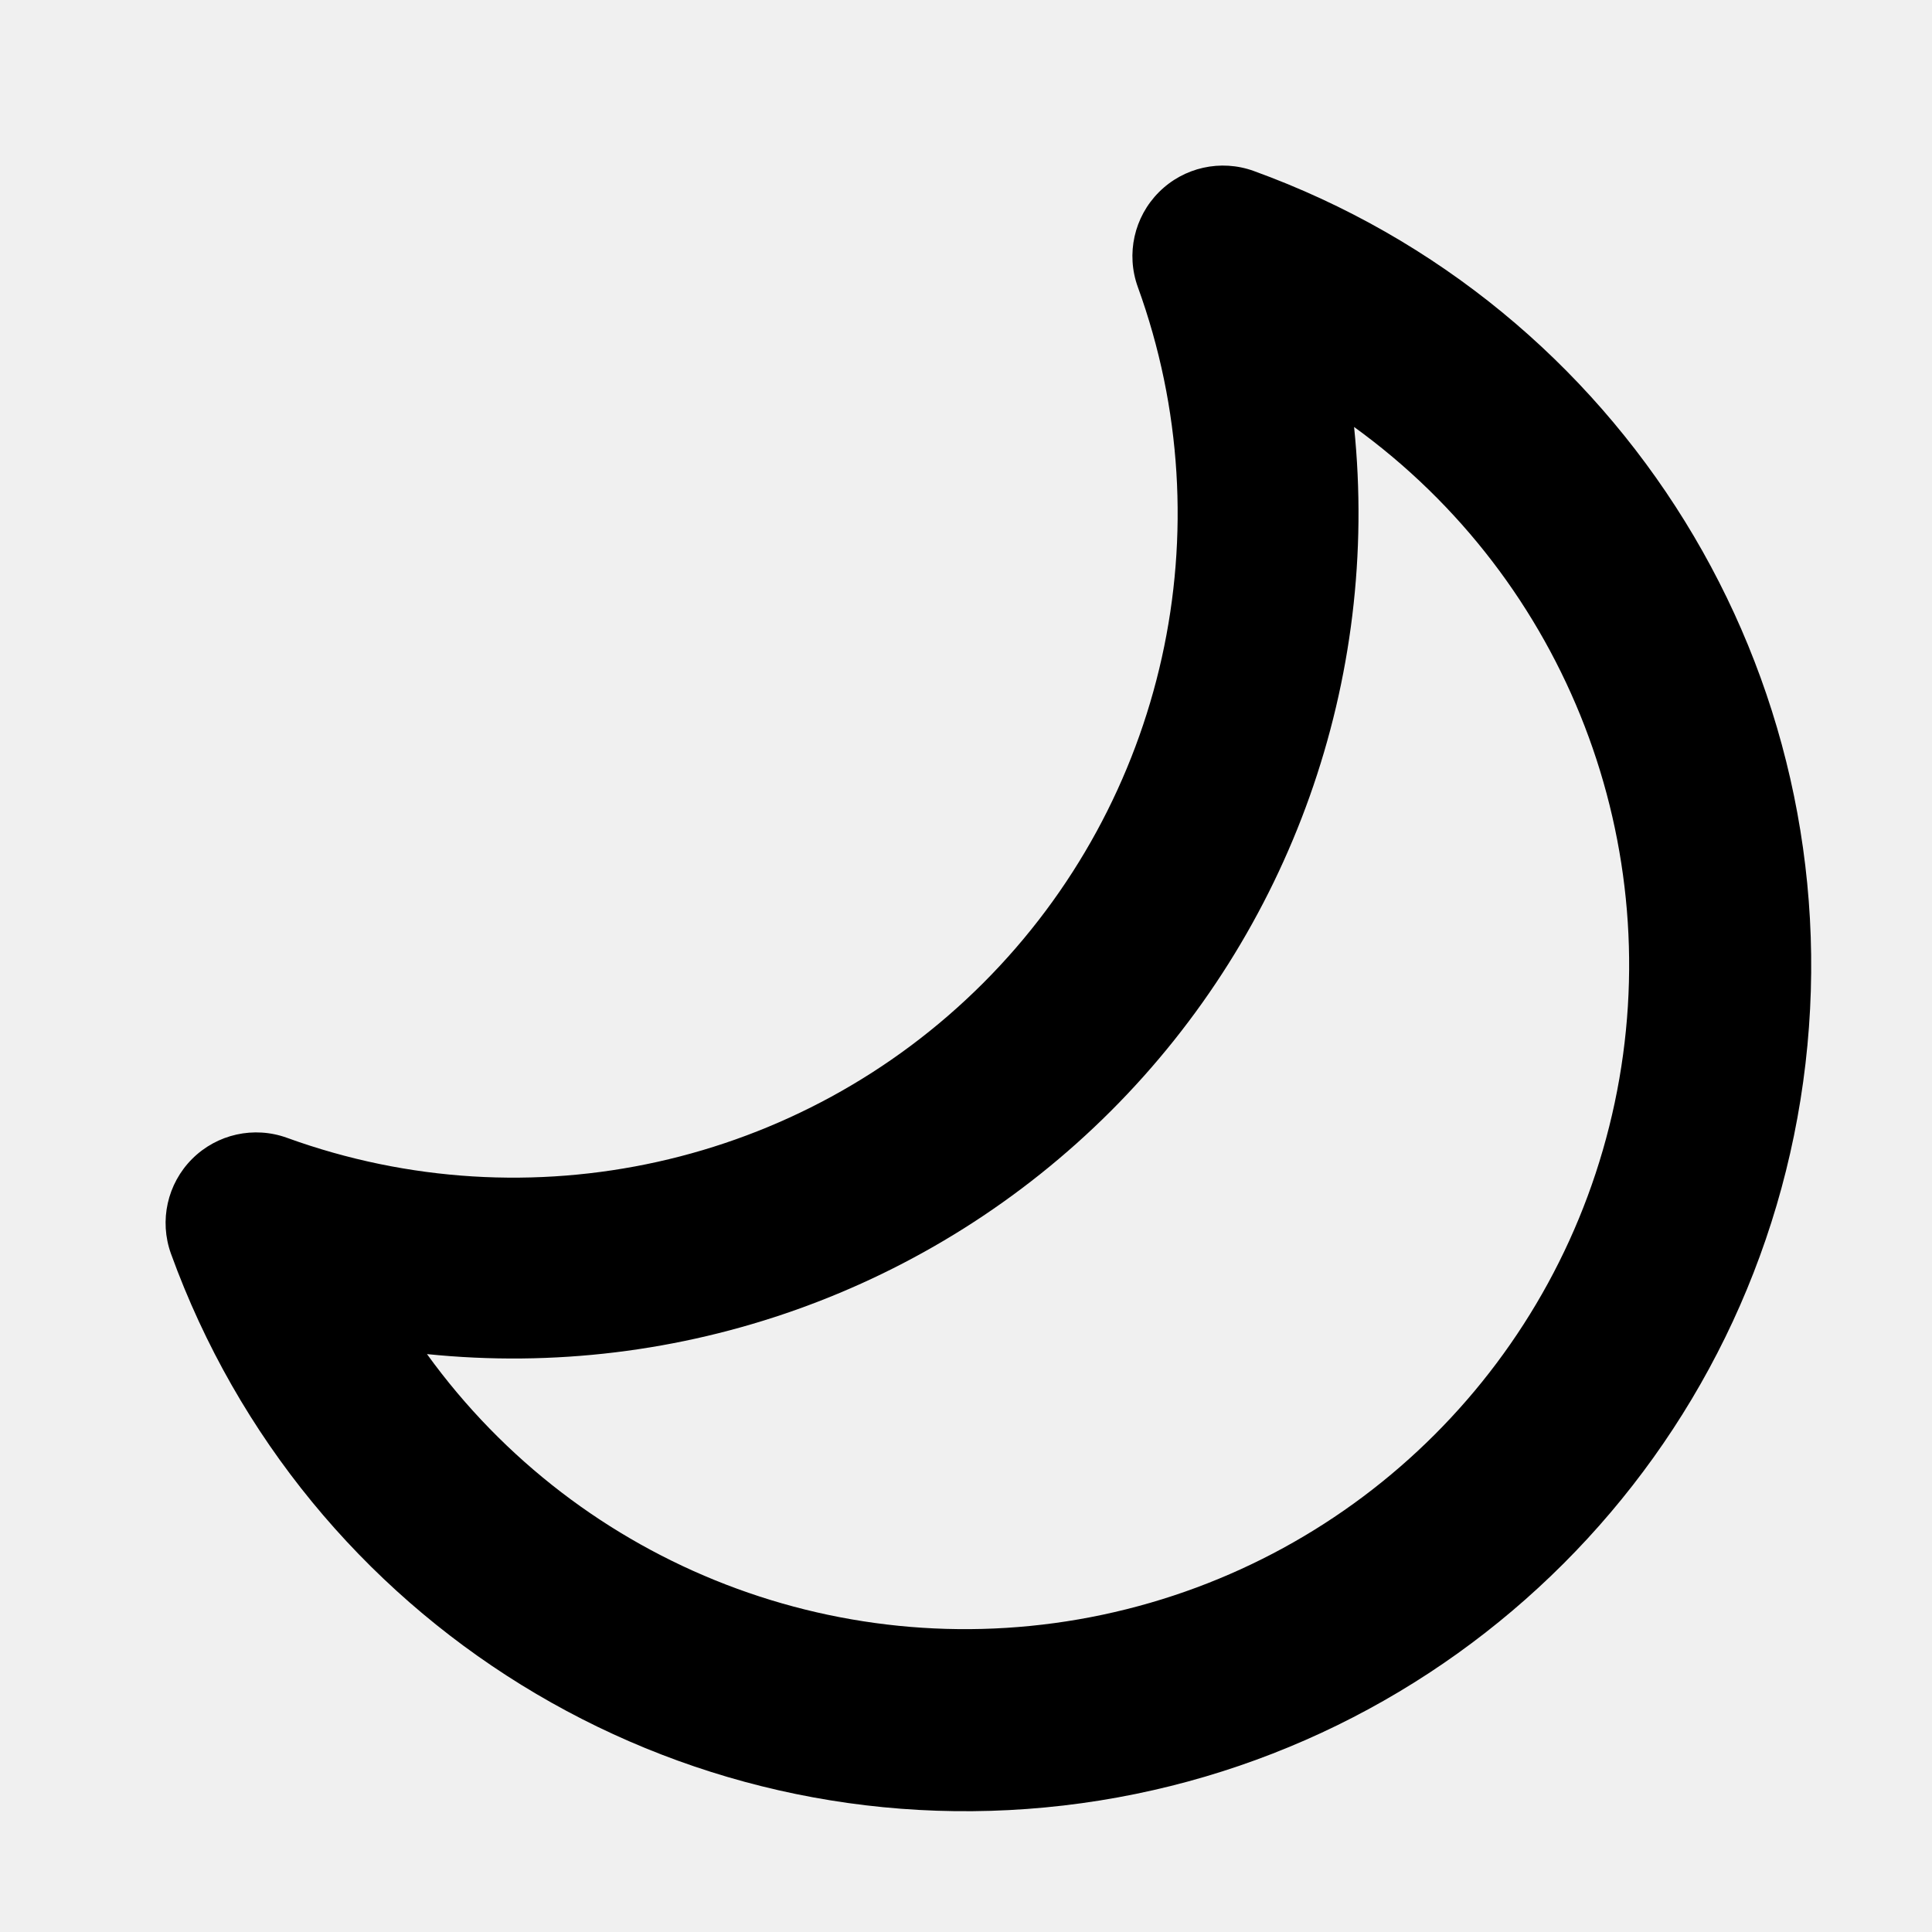
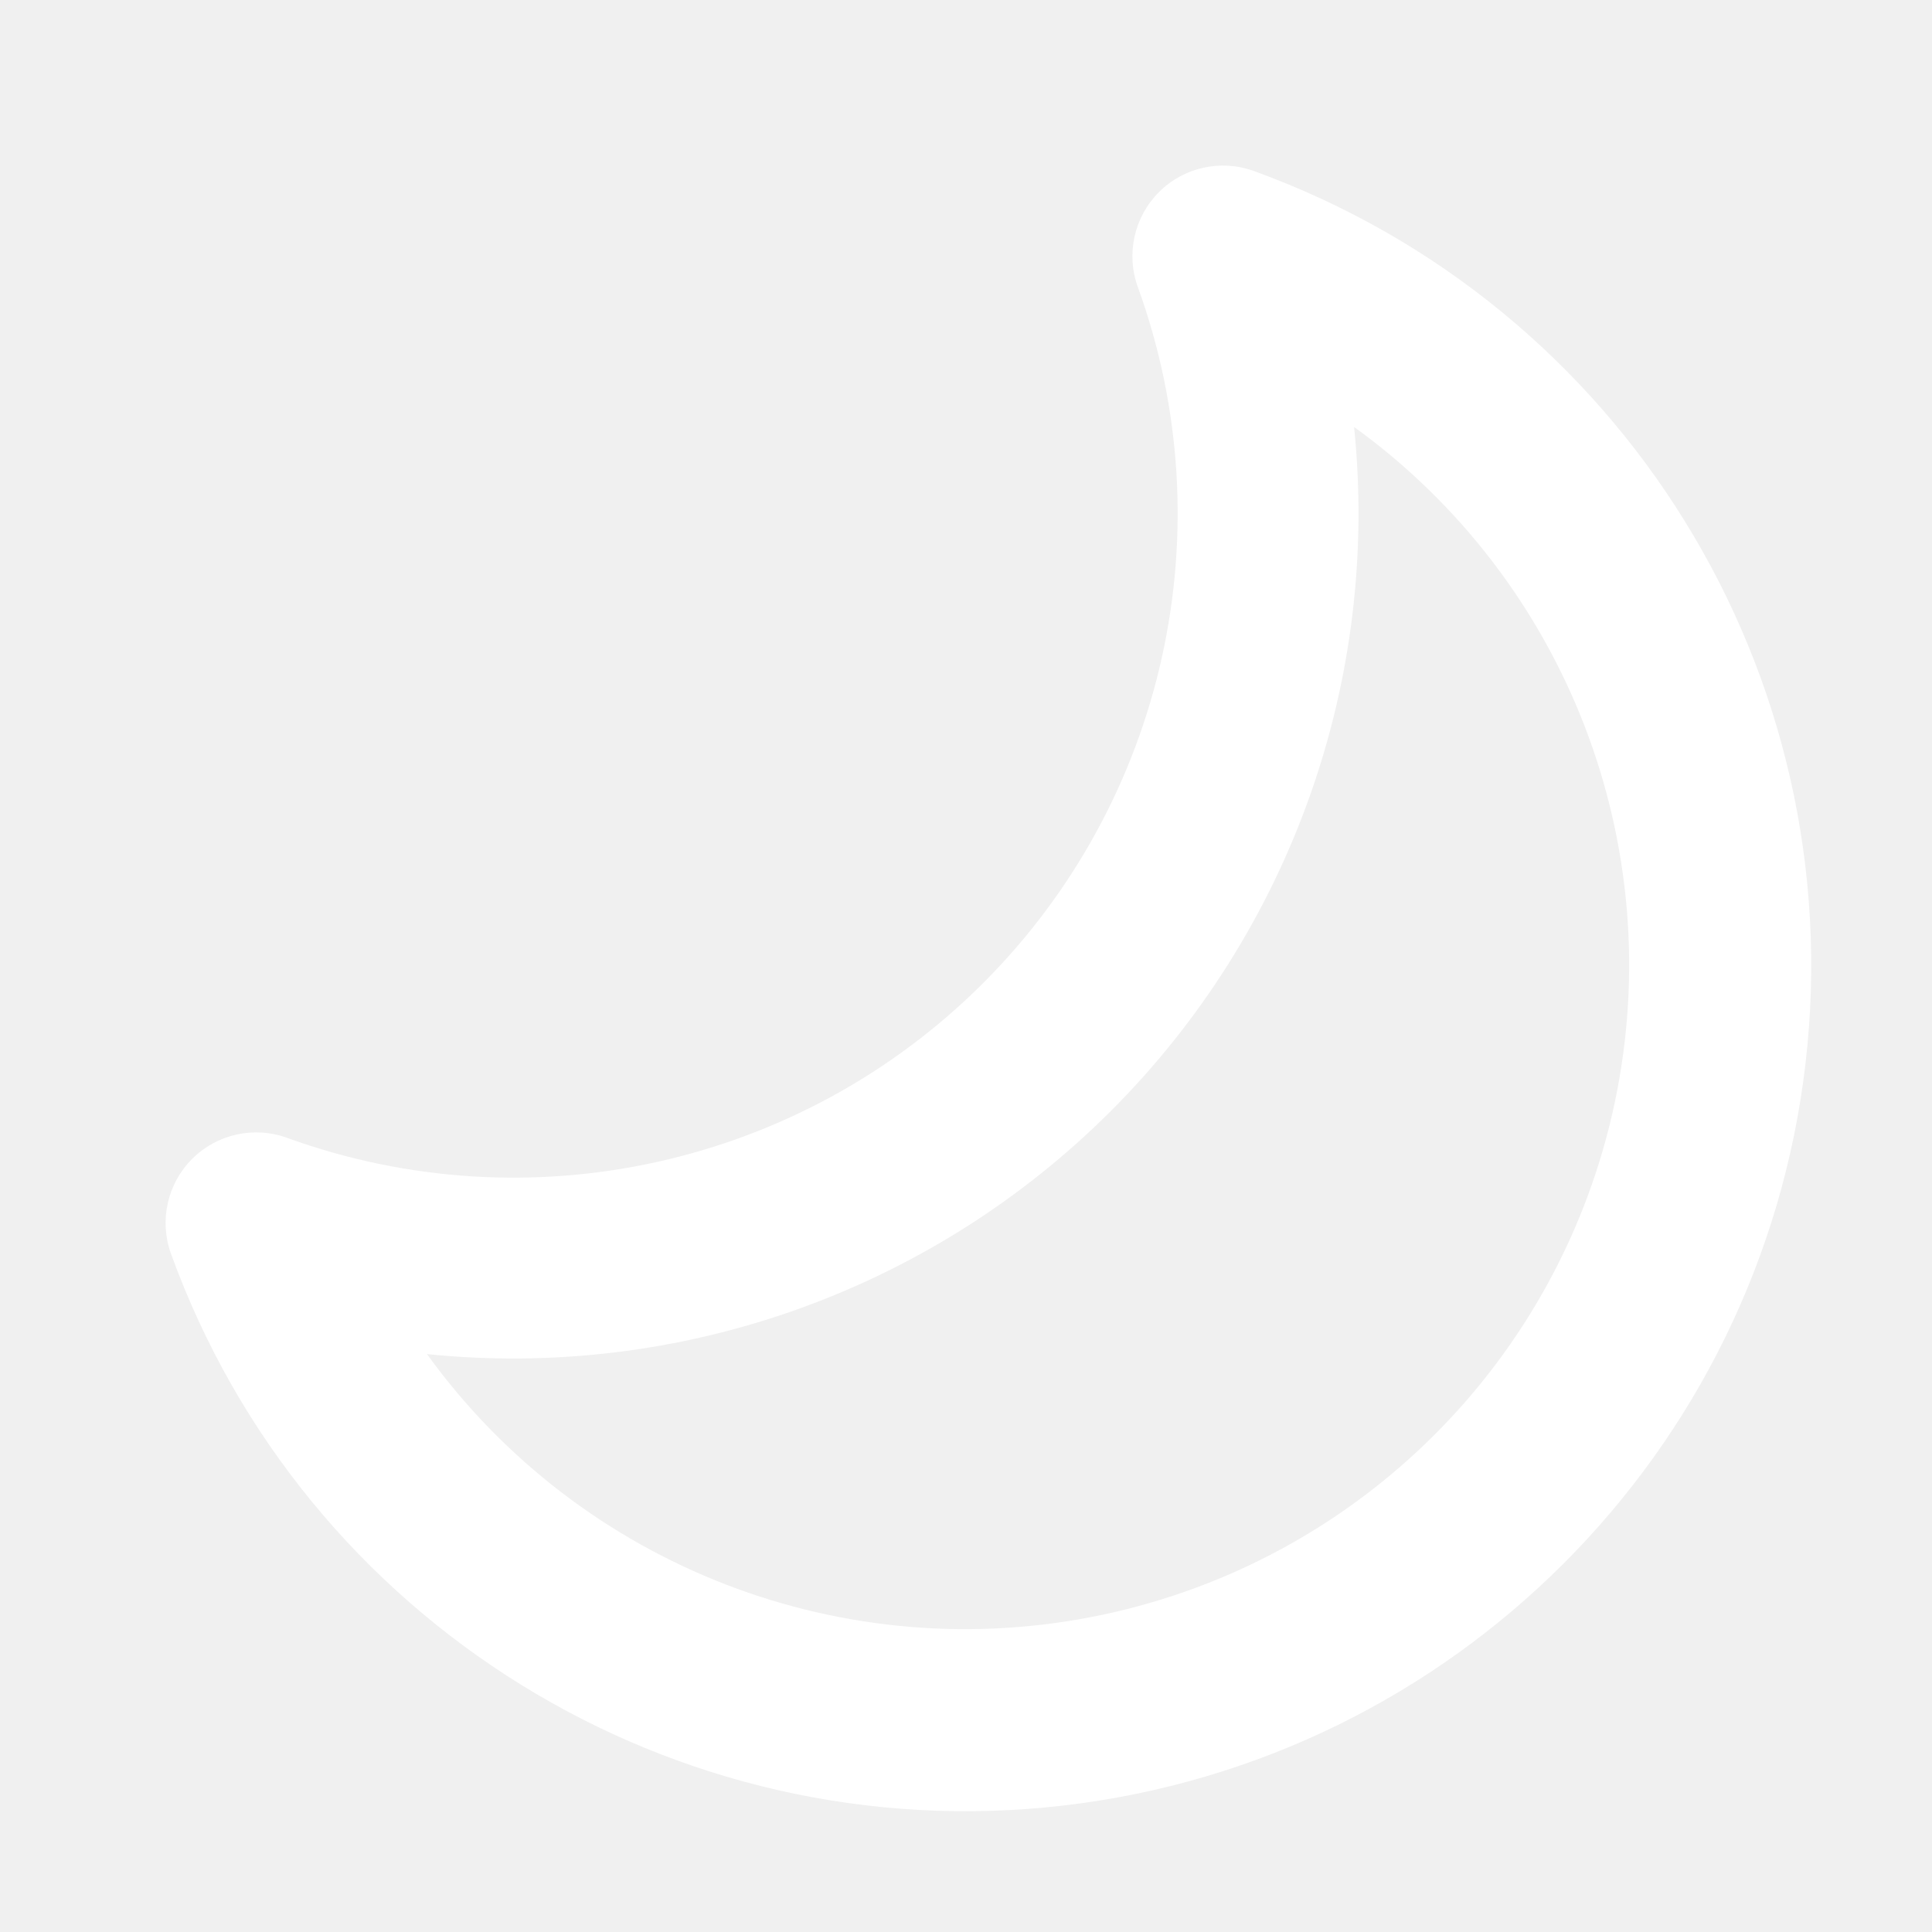
<svg xmlns="http://www.w3.org/2000/svg" viewBox="0 0 16 16" width="16" height="16">
-   <path fill="#000" d="M9.598 1.591a.749.749 0 0 1 .785-.175 7.001 7.001 0 1 1-8.967 8.967.75.75 0 0 1 .961-.96 5.5 5.5 0 0 0 7.046-7.046.75.75 0 0 1 .175-.786Zm1.616 1.945a7 7 0 0 1-7.678 7.678 5.499 5.499 0 1 0 7.678-7.678Z" />
+   <path fill="#fff" d="M9.598 1.591a.749.749 0 0 1 .785-.175 7.001 7.001 0 1 1-8.967 8.967.75.75 0 0 1 .961-.96 5.5 5.5 0 0 0 7.046-7.046.75.75 0 0 1 .175-.786Zm1.616 1.945a7 7 0 0 1-7.678 7.678 5.499 5.499 0 1 0 7.678-7.678Z" />
</svg>
